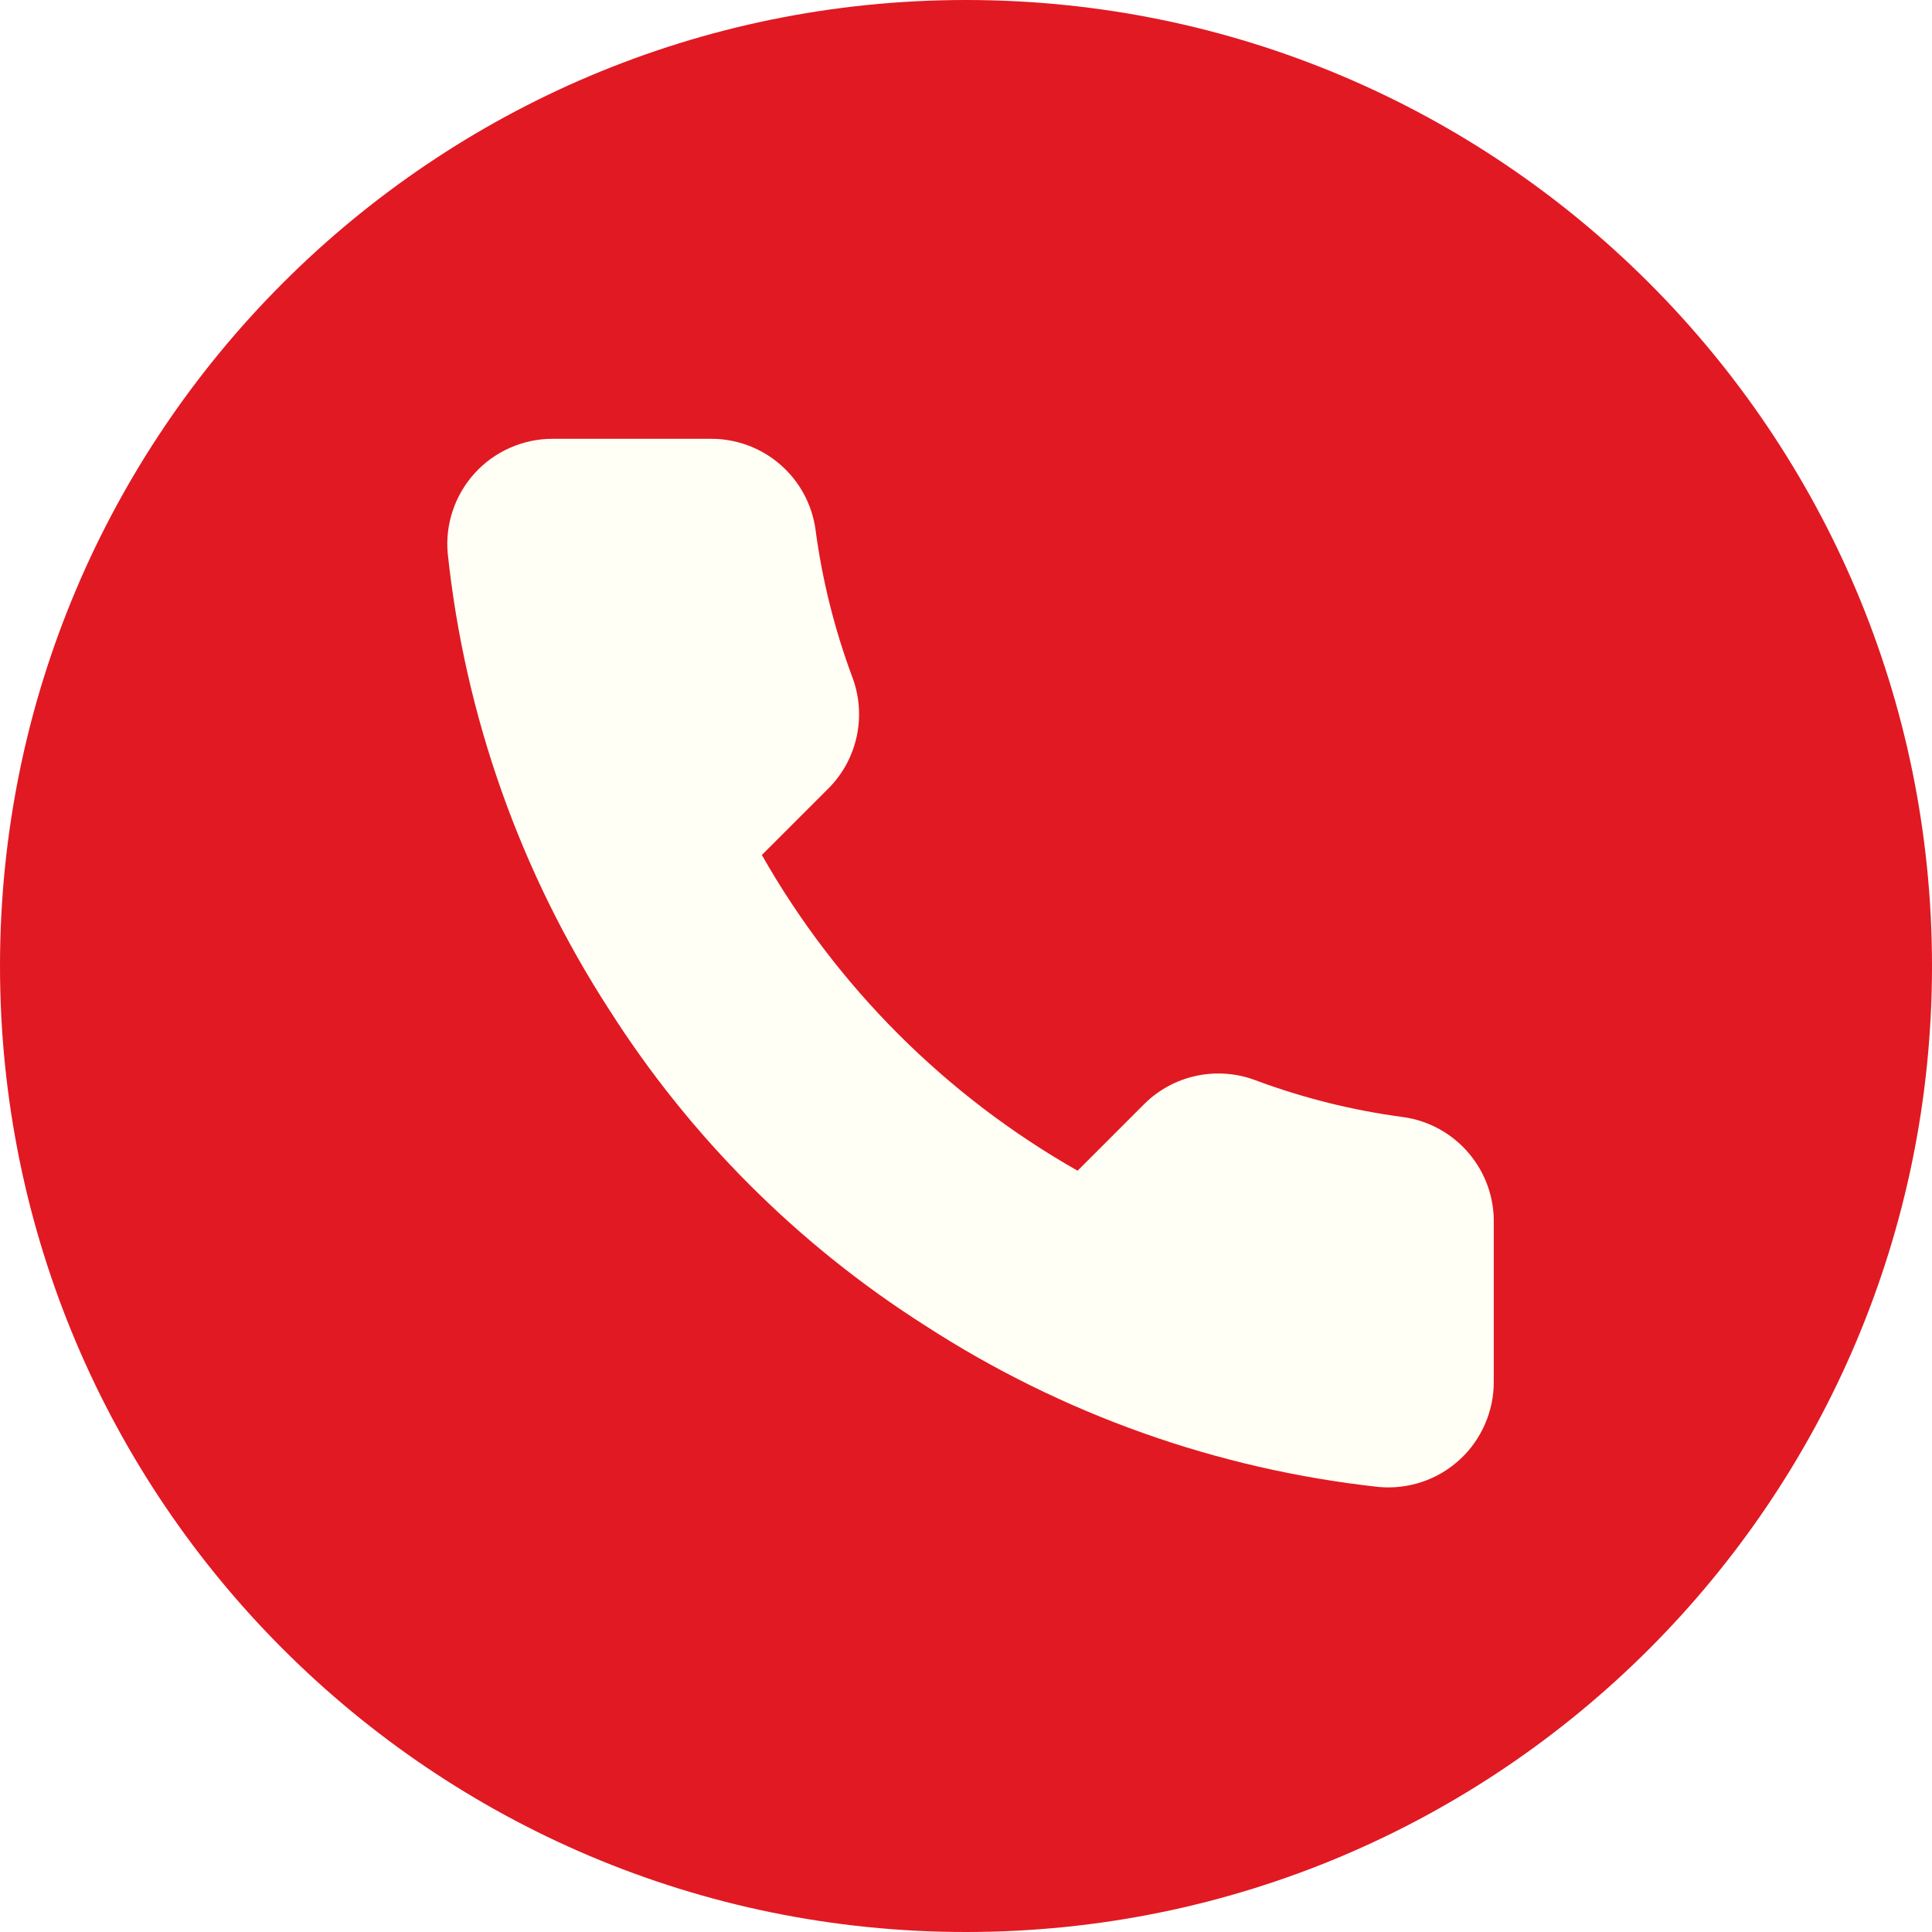
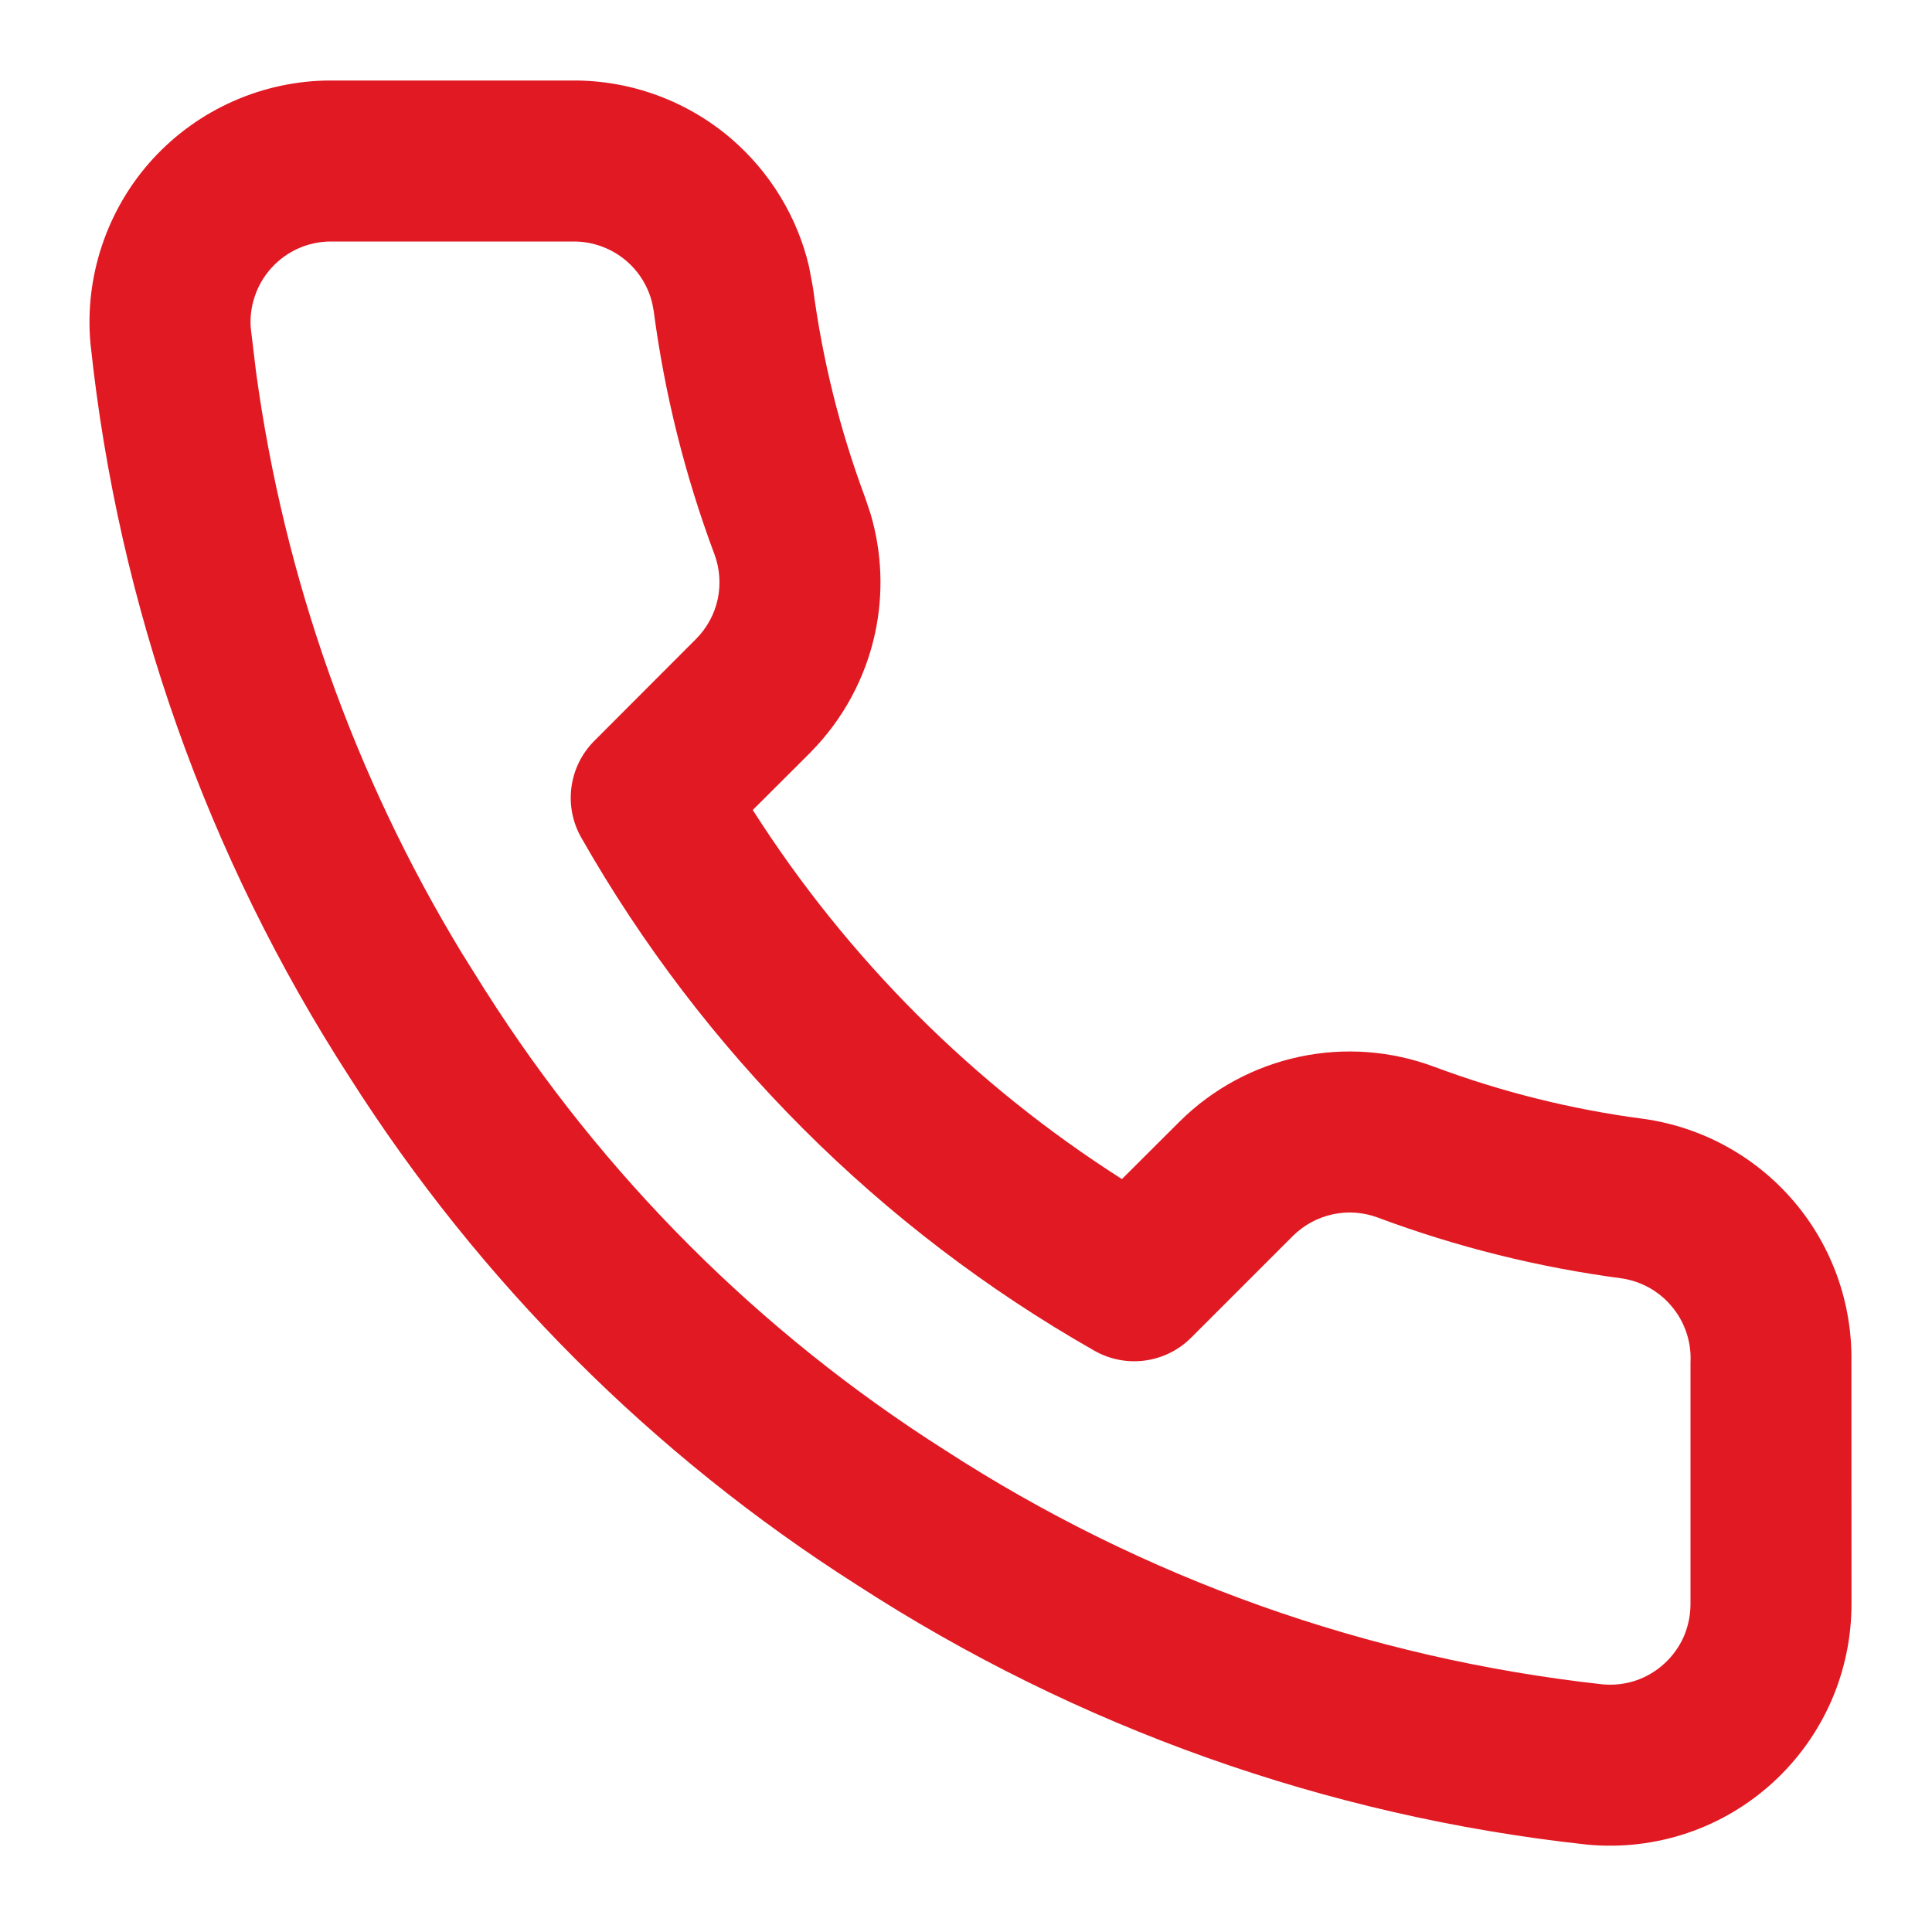
<svg xmlns="http://www.w3.org/2000/svg" width="24" height="24" viewBox="0 0 24 24" fill="none">
-   <rect width="24" height="24" rx="12" fill="#E11923" />
-   <path d="M18.556 15.203V17.164C18.557 17.346 18.519 17.527 18.446 17.693C18.373 17.86 18.267 18.01 18.132 18.133C17.998 18.256 17.84 18.35 17.667 18.408C17.495 18.466 17.312 18.488 17.131 18.472C15.12 18.253 13.188 17.566 11.49 16.465C9.911 15.461 8.572 14.122 7.568 12.543C6.464 10.838 5.776 8.896 5.562 6.876C5.545 6.695 5.567 6.513 5.625 6.341C5.683 6.169 5.776 6.011 5.898 5.877C6.02 5.743 6.169 5.636 6.335 5.563C6.501 5.489 6.681 5.451 6.862 5.451H8.823C9.14 5.448 9.448 5.56 9.688 5.767C9.929 5.974 10.086 6.261 10.13 6.575C10.213 7.203 10.367 7.819 10.588 8.412C10.676 8.646 10.695 8.9 10.643 9.145C10.591 9.389 10.47 9.614 10.294 9.791L9.464 10.621C10.394 12.258 11.749 13.613 13.386 14.543L14.216 13.713C14.393 13.537 14.618 13.416 14.862 13.364C15.107 13.312 15.361 13.331 15.595 13.419C16.188 13.64 16.804 13.794 17.432 13.877C17.749 13.921 18.039 14.081 18.246 14.326C18.454 14.571 18.564 14.883 18.556 15.203Z" fill="#FFFFF5" />
+   <path d="M7.11 1C7.834 0.995 8.536 1.253 9.086 1.725C9.568 2.141 9.906 2.697 10.05 3.312L10.1 3.58L10.101 3.589C10.218 4.473 10.434 5.343 10.746 6.179L10.814 6.382C10.956 6.861 10.976 7.369 10.872 7.859C10.752 8.42 10.474 8.935 10.071 9.343L10.067 9.348L9.351 10.062C10.527 11.907 12.092 13.471 13.937 14.647L14.657 13.929C15.065 13.525 15.579 13.248 16.14 13.128C16.7 13.008 17.283 13.052 17.819 13.253C18.655 13.565 19.525 13.782 20.411 13.898L20.419 13.899C21.148 14.002 21.814 14.369 22.29 14.931C22.76 15.486 23.011 16.193 22.999 16.92L23 19.916C23.001 20.334 22.916 20.747 22.749 21.13C22.581 21.513 22.336 21.856 22.028 22.139C21.72 22.421 21.357 22.637 20.962 22.77C20.566 22.904 20.146 22.953 19.73 22.916C19.724 22.915 19.718 22.915 19.712 22.914C16.479 22.563 13.374 21.458 10.646 19.689C8.11 18.076 5.959 15.924 4.346 13.387C2.574 10.648 1.47 7.53 1.126 4.286C1.125 4.281 1.124 4.275 1.124 4.27C1.086 3.856 1.136 3.437 1.269 3.043C1.402 2.648 1.615 2.285 1.896 1.977C2.177 1.67 2.519 1.424 2.9 1.256C3.281 1.088 3.693 1 4.109 1H7.11ZM4.111 3C3.972 3 3.835 3.029 3.708 3.085C3.581 3.141 3.467 3.224 3.374 3.326C3.28 3.429 3.209 3.549 3.165 3.681C3.122 3.807 3.105 3.941 3.115 4.074L3.181 4.623C3.529 7.178 4.398 9.634 5.736 11.838L6.029 12.306L6.034 12.313C7.49 14.606 9.434 16.549 11.726 18.006L11.734 18.011C14.195 19.607 16.997 20.604 19.913 20.924C20.05 20.936 20.19 20.92 20.321 20.876C20.453 20.831 20.574 20.759 20.676 20.665C20.779 20.571 20.861 20.456 20.917 20.329C20.972 20.201 21 20.063 21 19.924V16.92C21 16.912 21 16.904 21.001 16.895C21.007 16.65 20.922 16.411 20.763 16.224C20.607 16.039 20.388 15.917 20.149 15.881C19.114 15.744 18.098 15.492 17.121 15.127L17.118 15.126C16.939 15.059 16.745 15.044 16.558 15.084C16.371 15.124 16.199 15.217 16.063 15.351L14.797 16.617C14.479 16.935 13.987 17.002 13.595 16.779C10.935 15.267 8.733 13.064 7.22 10.404C6.998 10.013 7.065 9.521 7.383 9.203L8.648 7.936C8.782 7.801 8.876 7.629 8.916 7.442C8.955 7.255 8.941 7.061 8.874 6.882L8.873 6.88C8.509 5.905 8.256 4.892 8.12 3.86L8.103 3.77C8.055 3.566 7.943 3.38 7.782 3.242C7.598 3.084 7.362 2.998 7.12 3H4.111Z" fill="#E11923" />
</svg>
